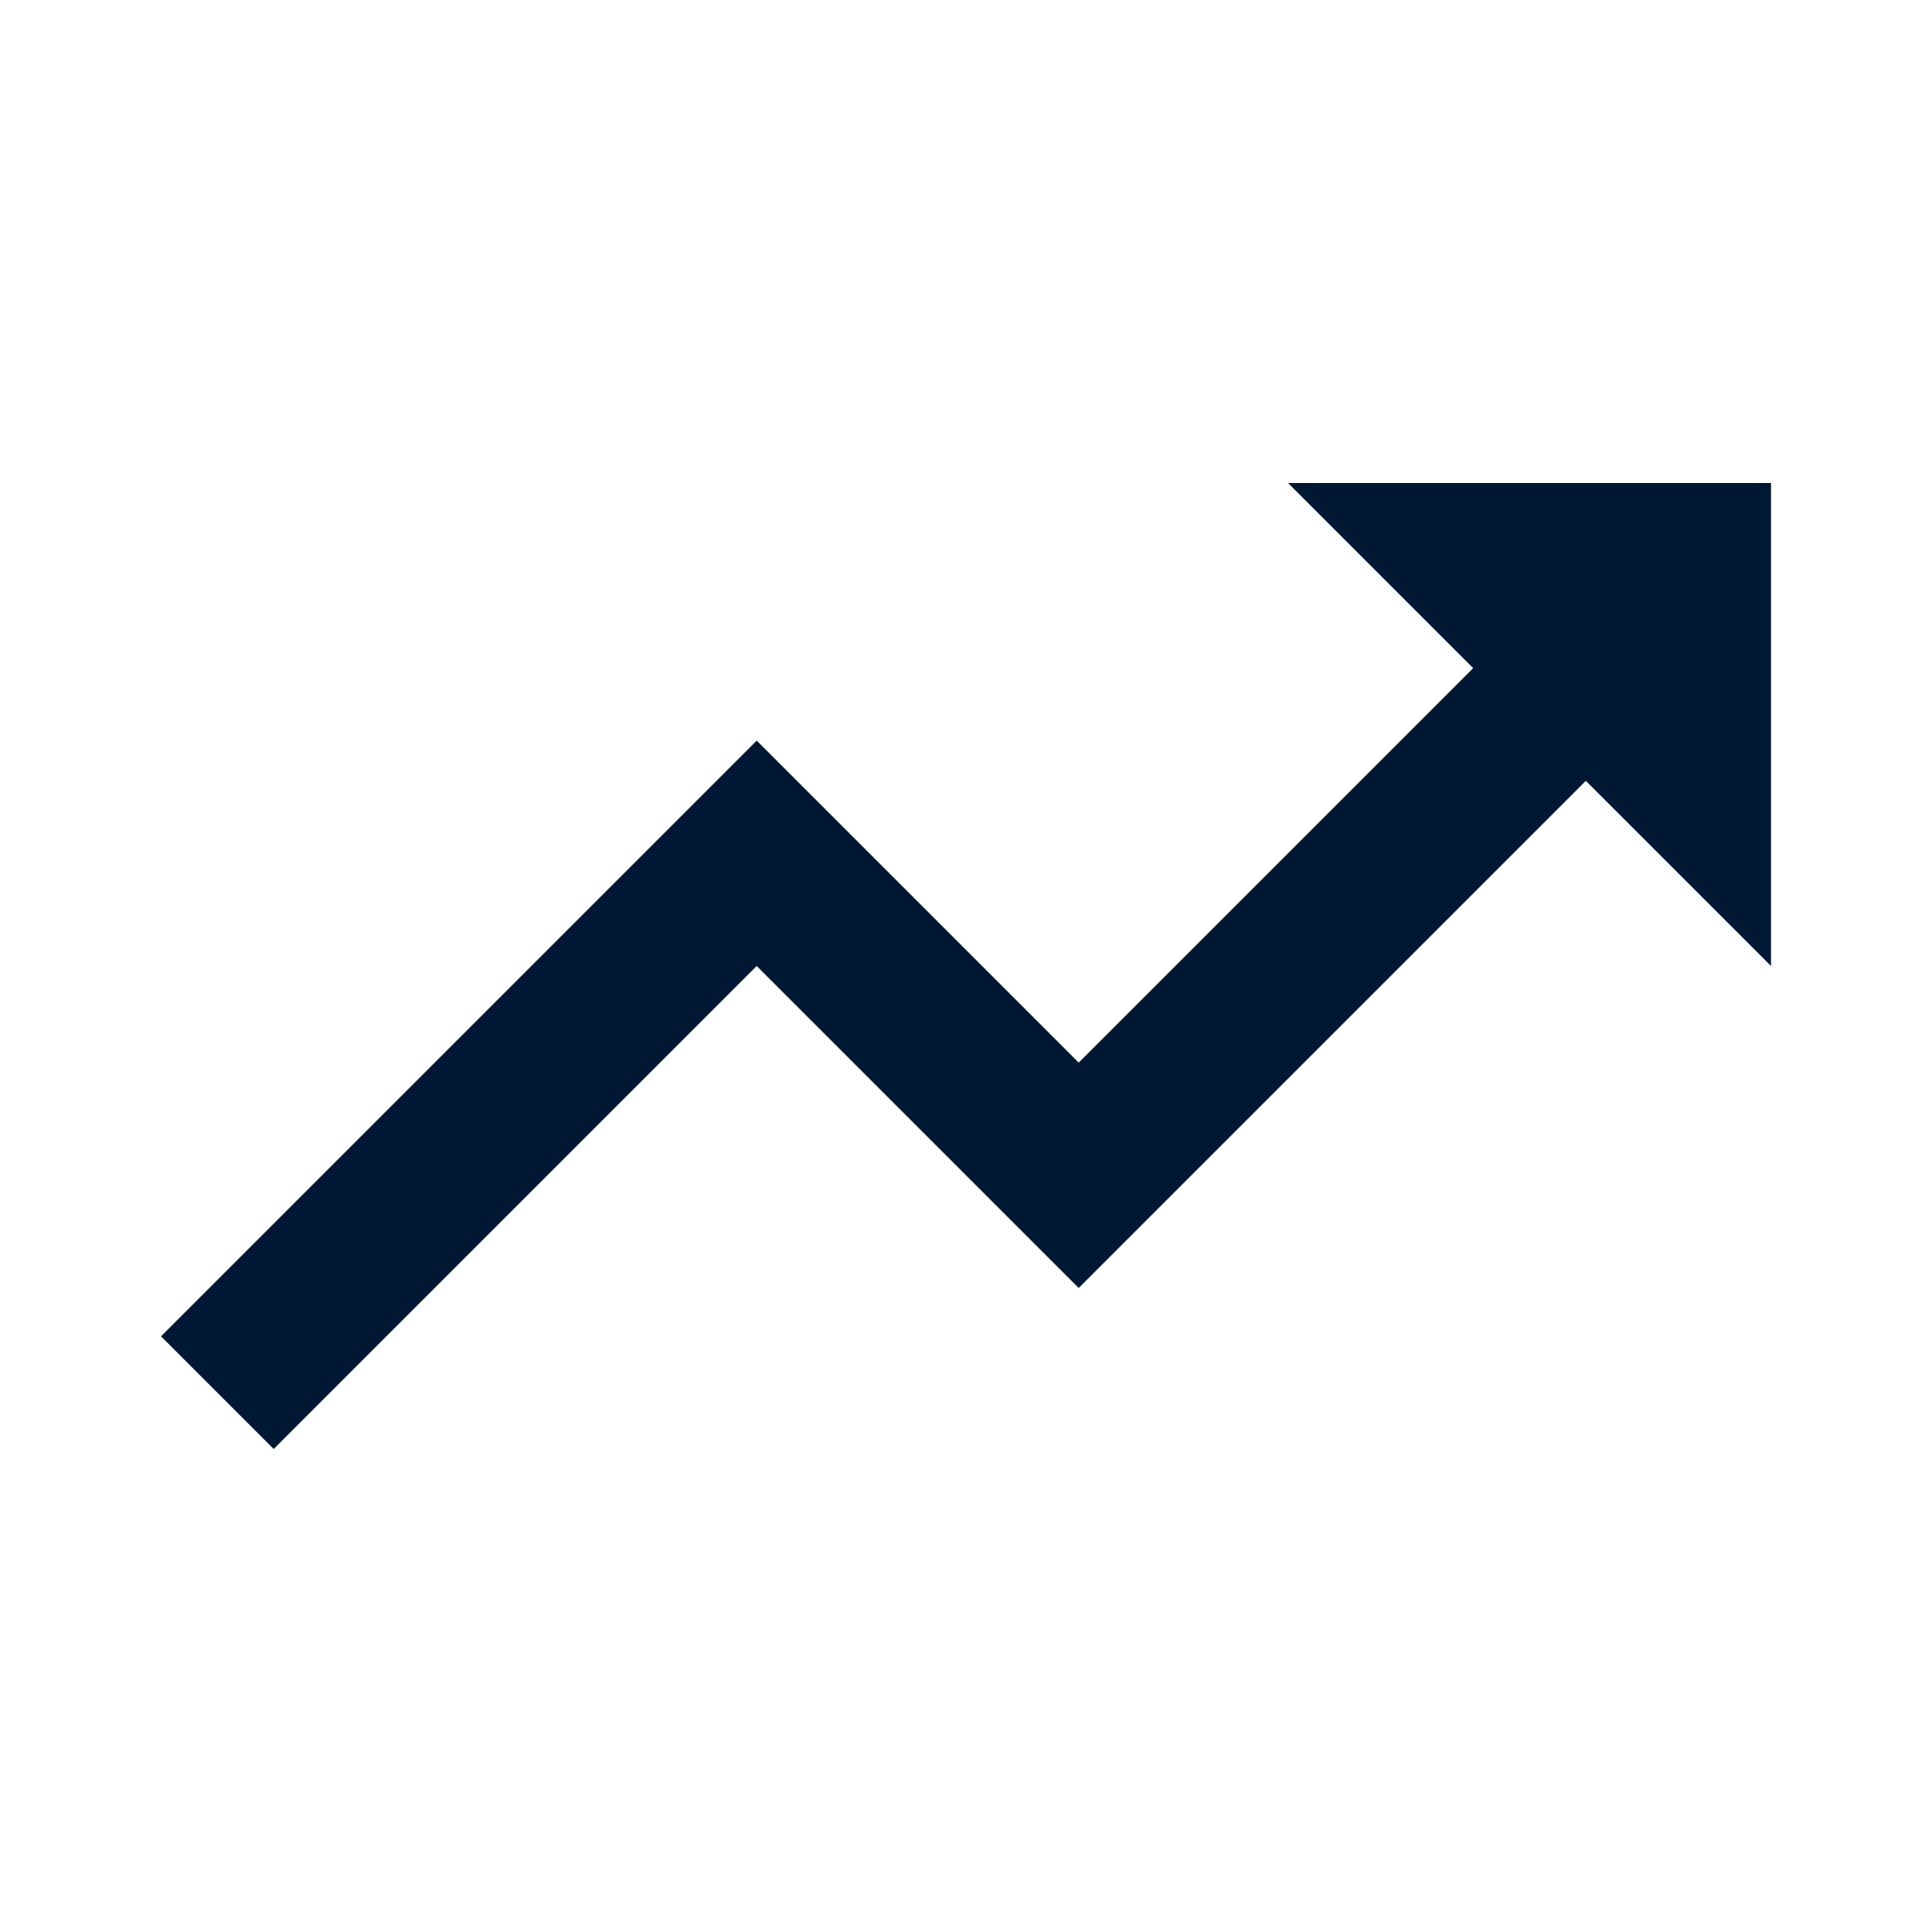
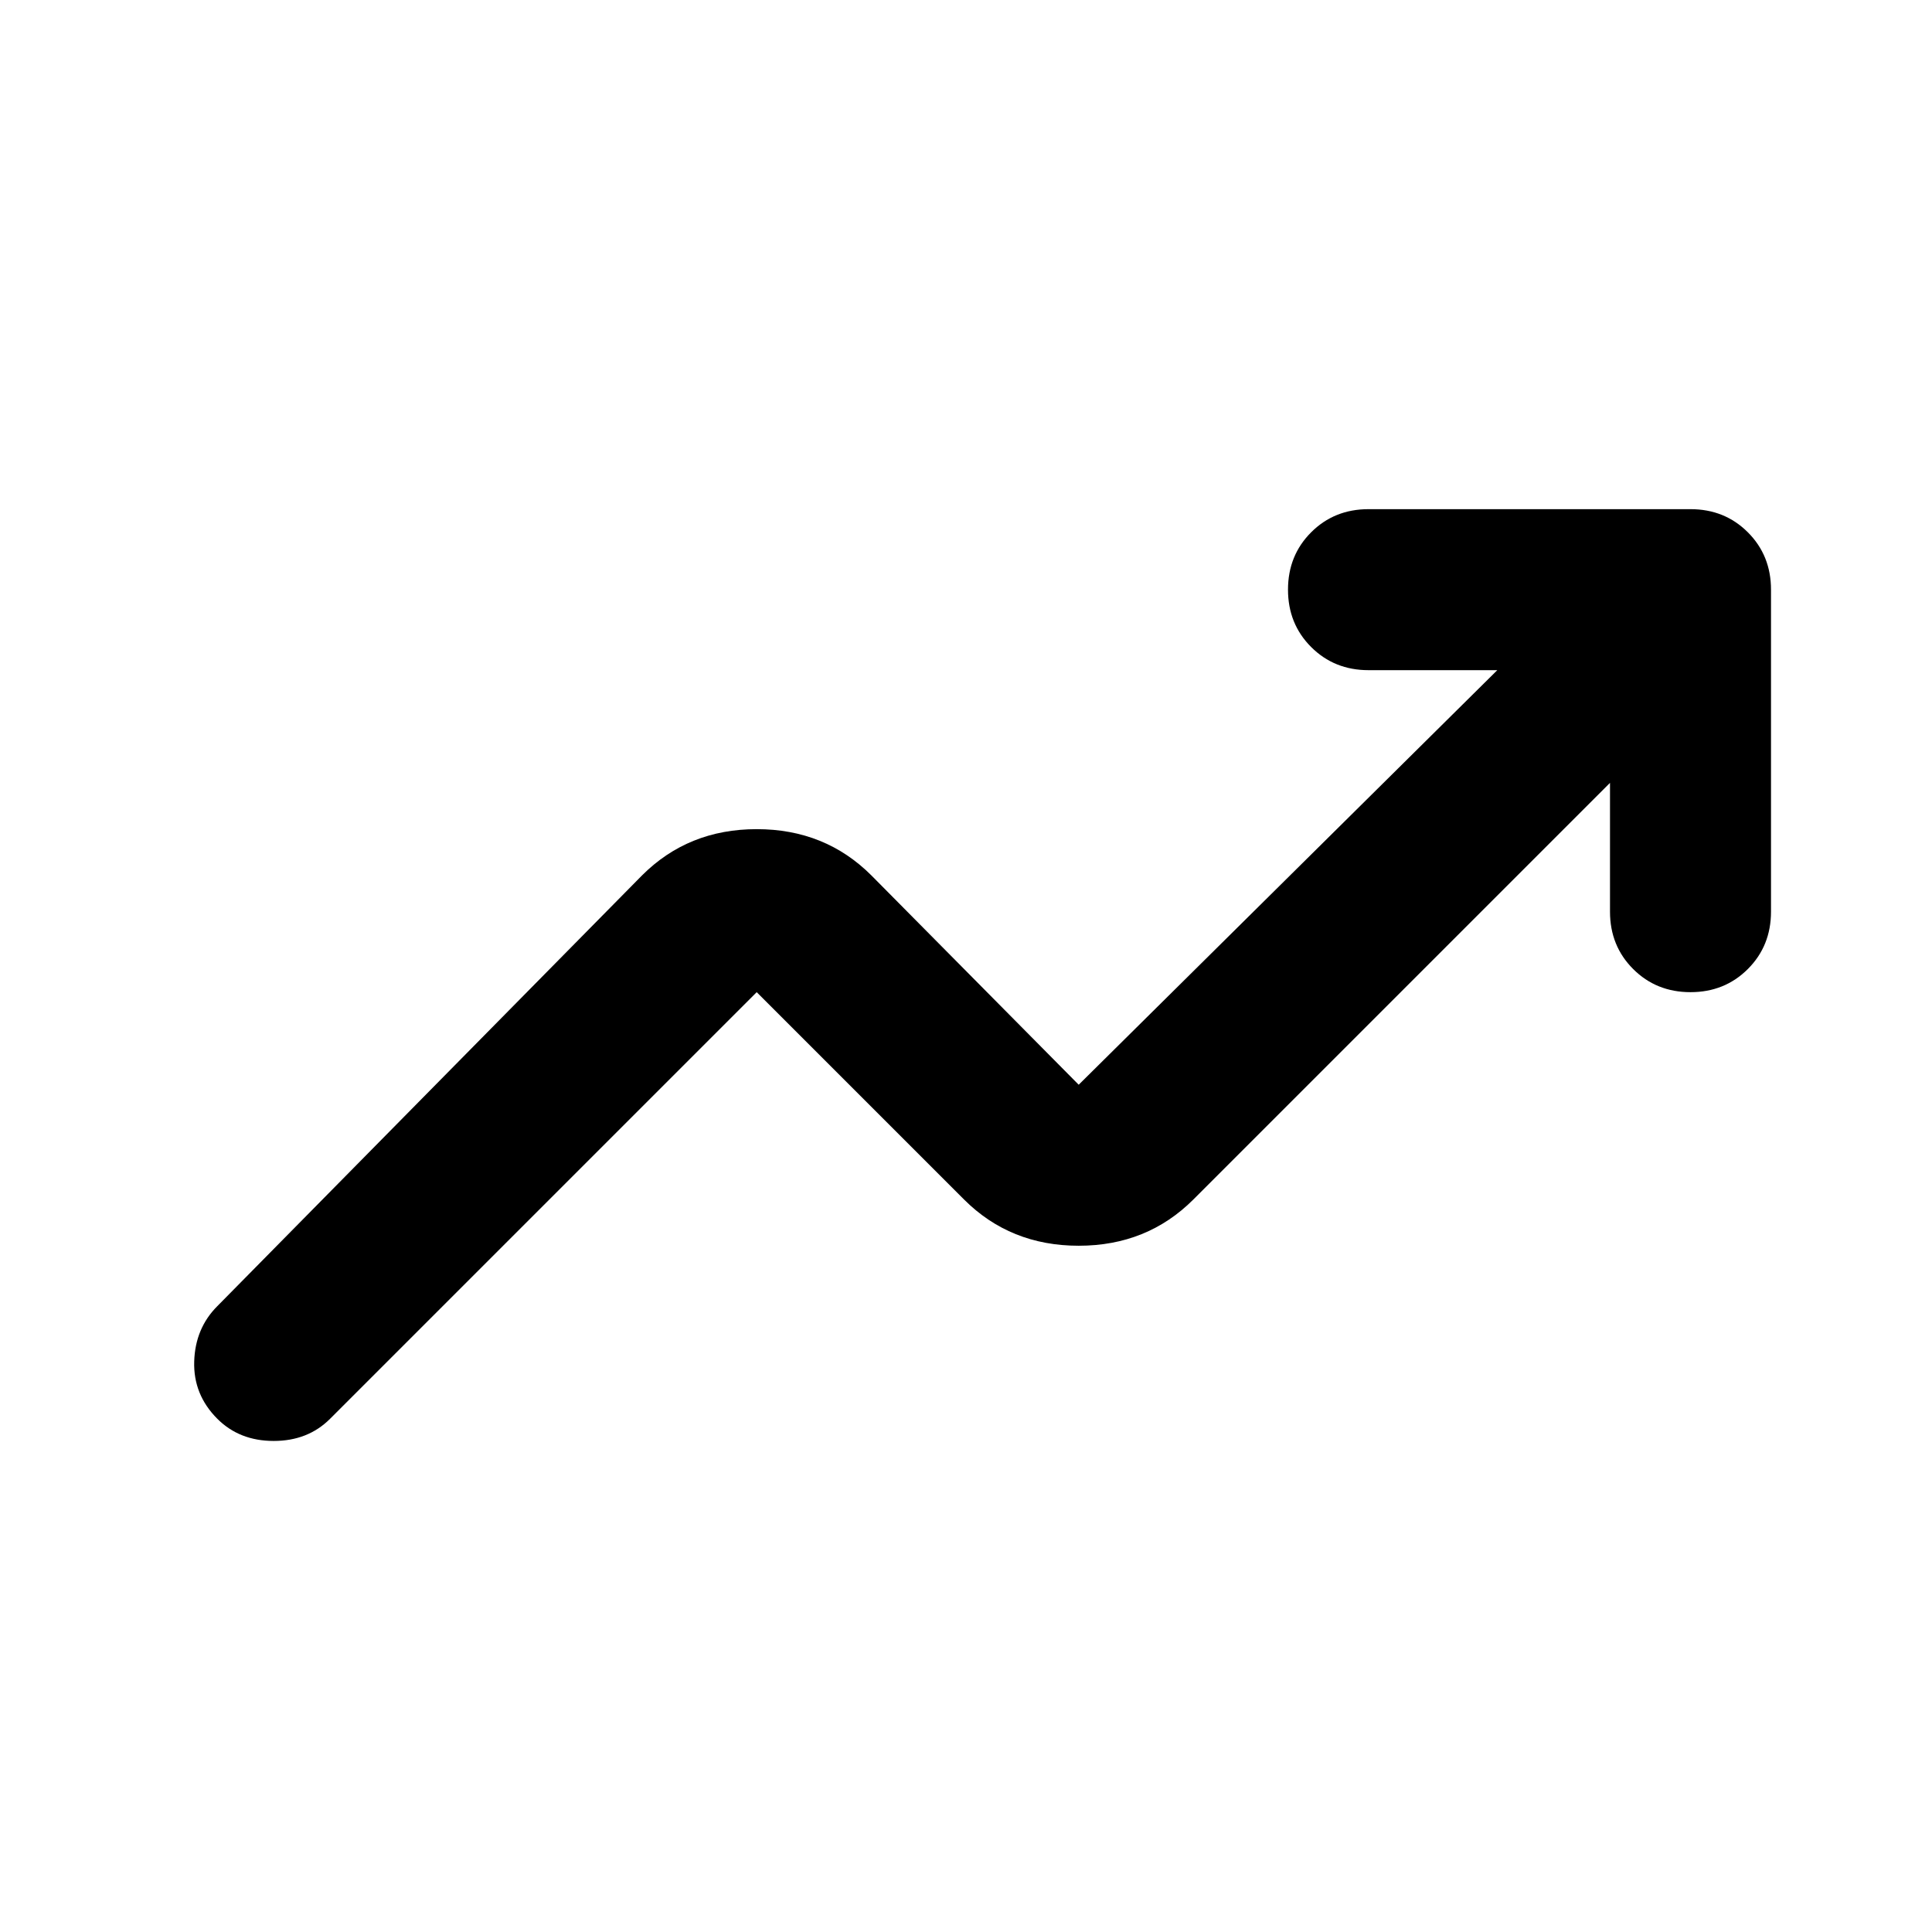
- <svg xmlns="http://www.w3.org/2000/svg" version="1.1" x="0px" y="0px" viewBox="0 0 24 24" style="enable-background:new 0 0 24 24;" xml:space="preserve">
-   <style type="text/css">
- 	.st0{fill:#001833;}
- </style>
-   <path class="st0" d="M16,6l2.3,2.3l-4.9,4.9l-4-4L2,16.6L3.4,18l6-6l4,4l6.3-6.3L22,12V6H16z" />
+ <svg xmlns="http://www.w3.org/2000/svg" height="24" viewBox="0 -960 960 960" width="24">
+   <path d="M108-255q-12-12-11.5-28.5T108-311l211-214q23-23 57-23t57 23l103 104 208-206h-64q-17 0-28.5-11.5T640-667q0-17 11.5-28.5T680-707h160q17 0 28.5 11.5T880-667v160q0 17-11.5 28.5T840-467q-17 0-28.5-11.5T800-507v-64L593-364q-23 23-57 23t-57-23L376-467 164-255q-11 11-28 11t-28-11Z" />
</svg>
